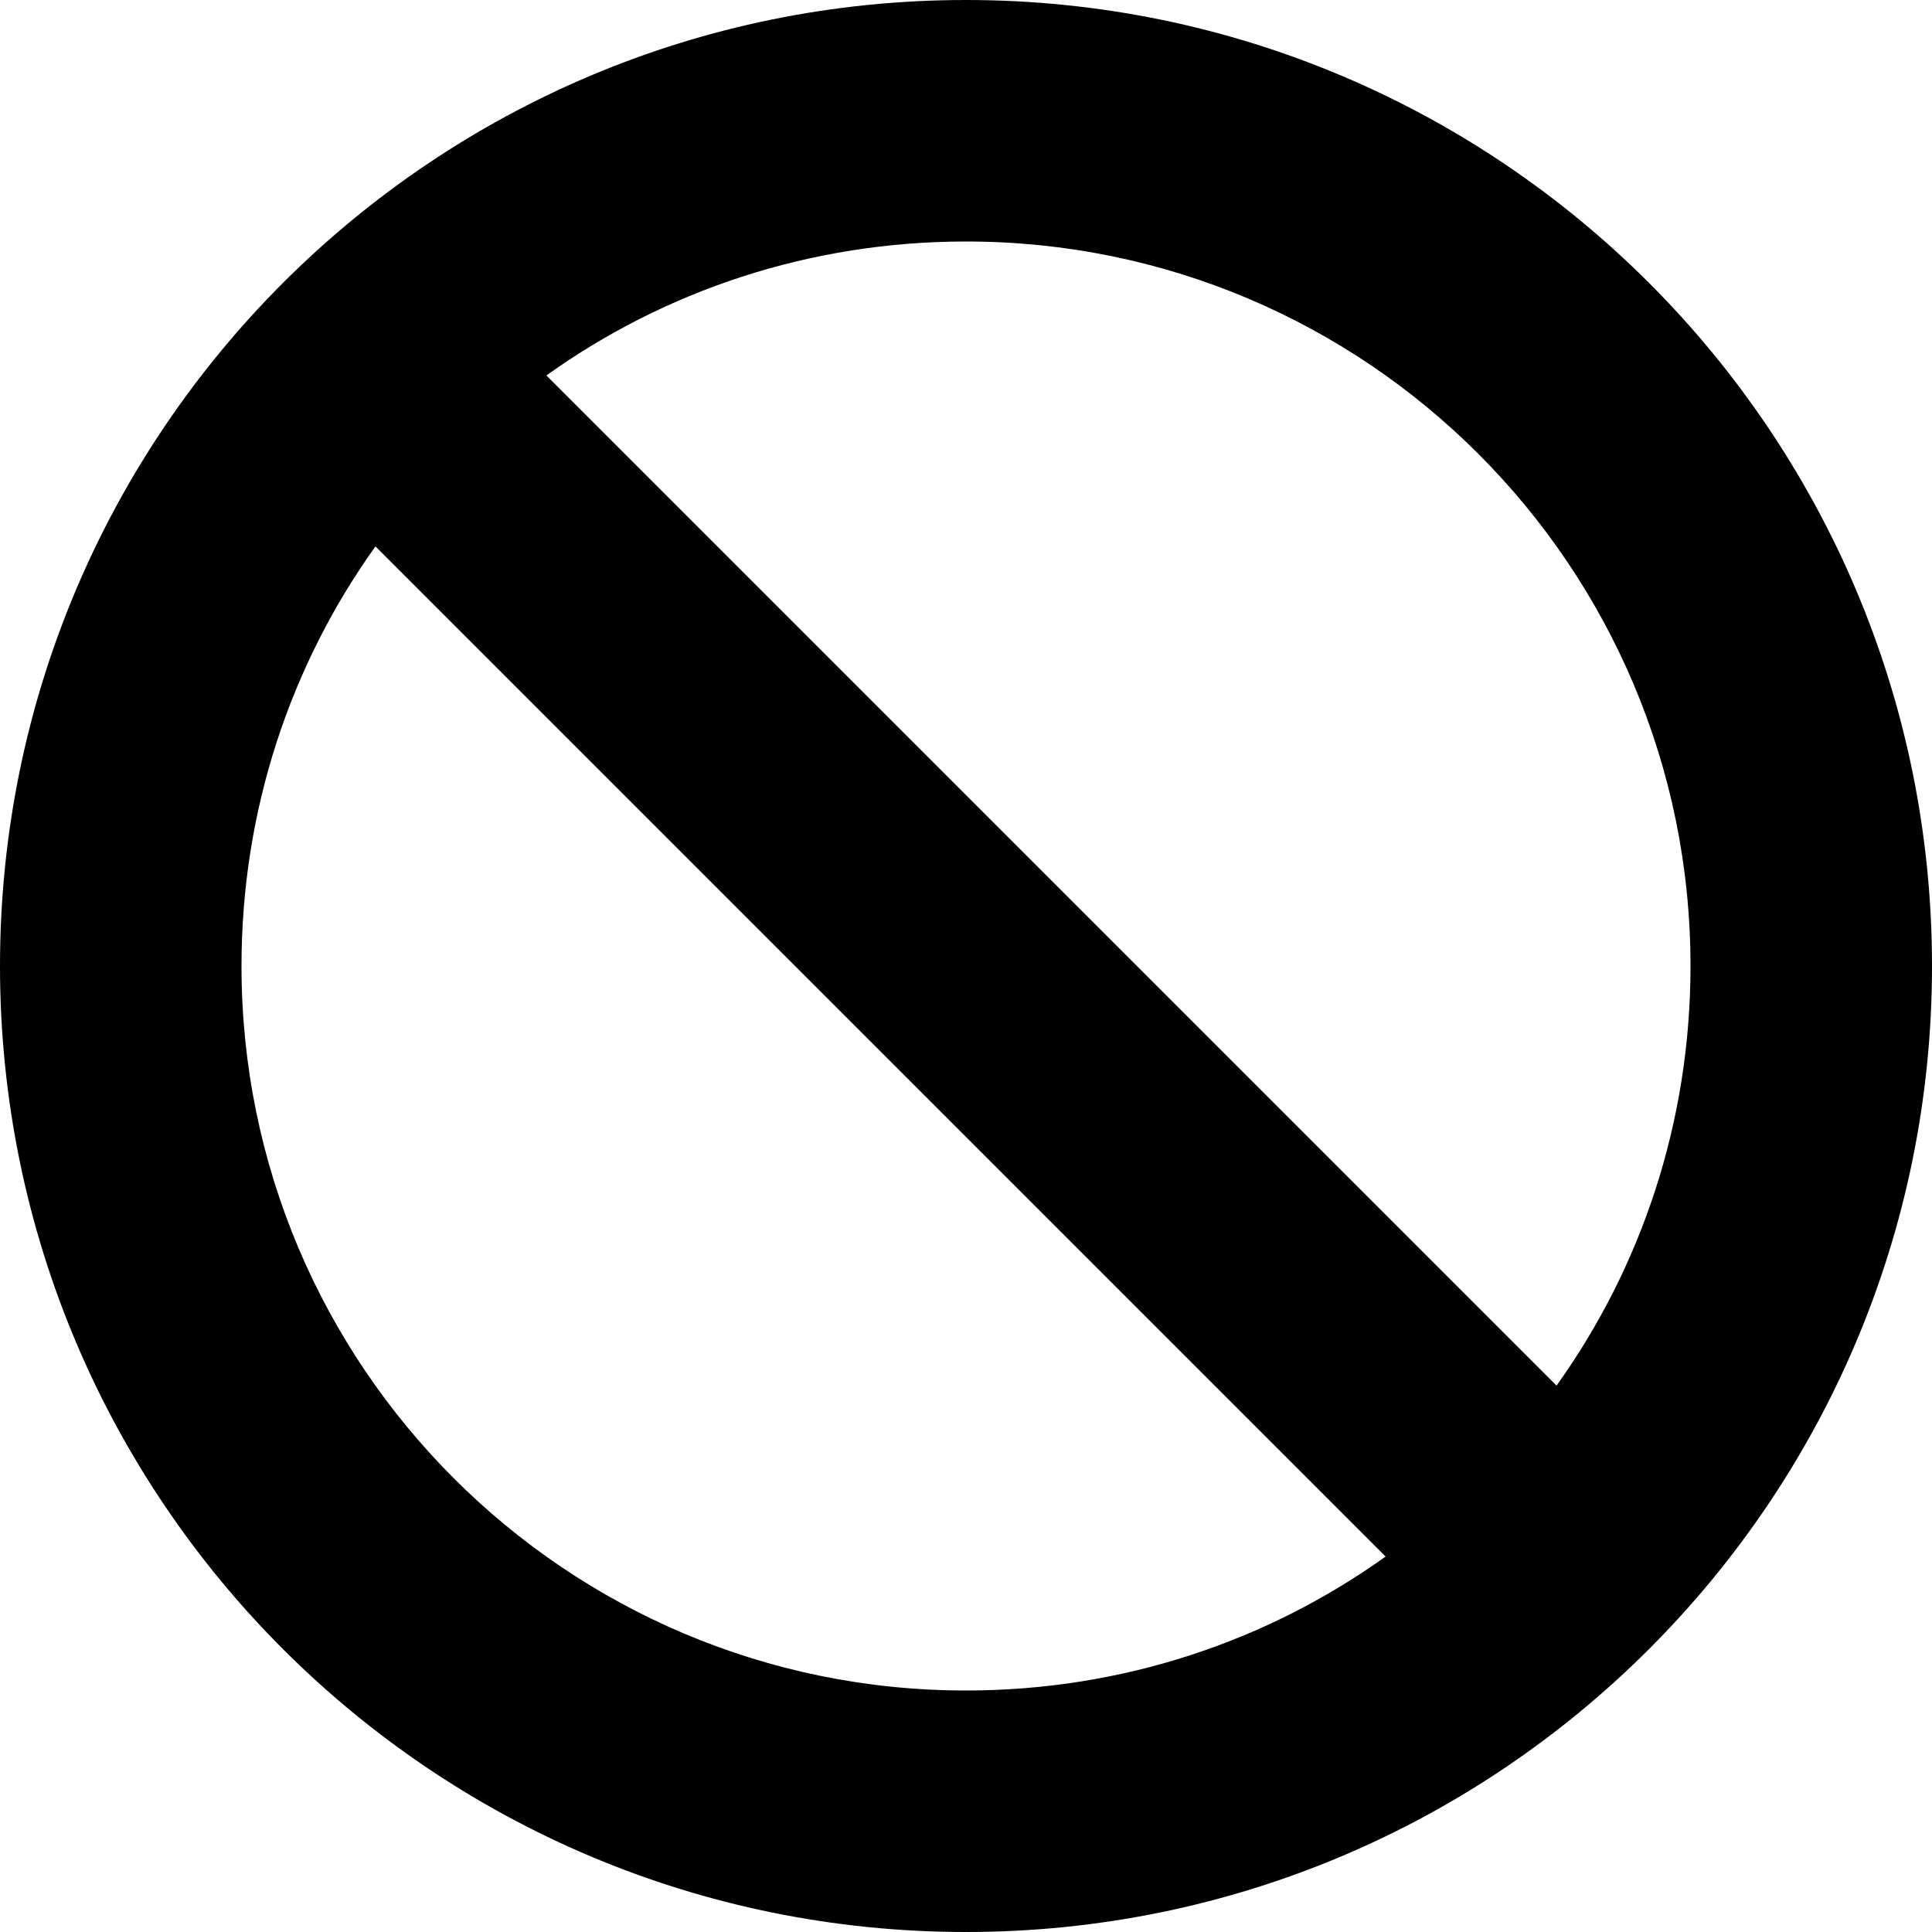
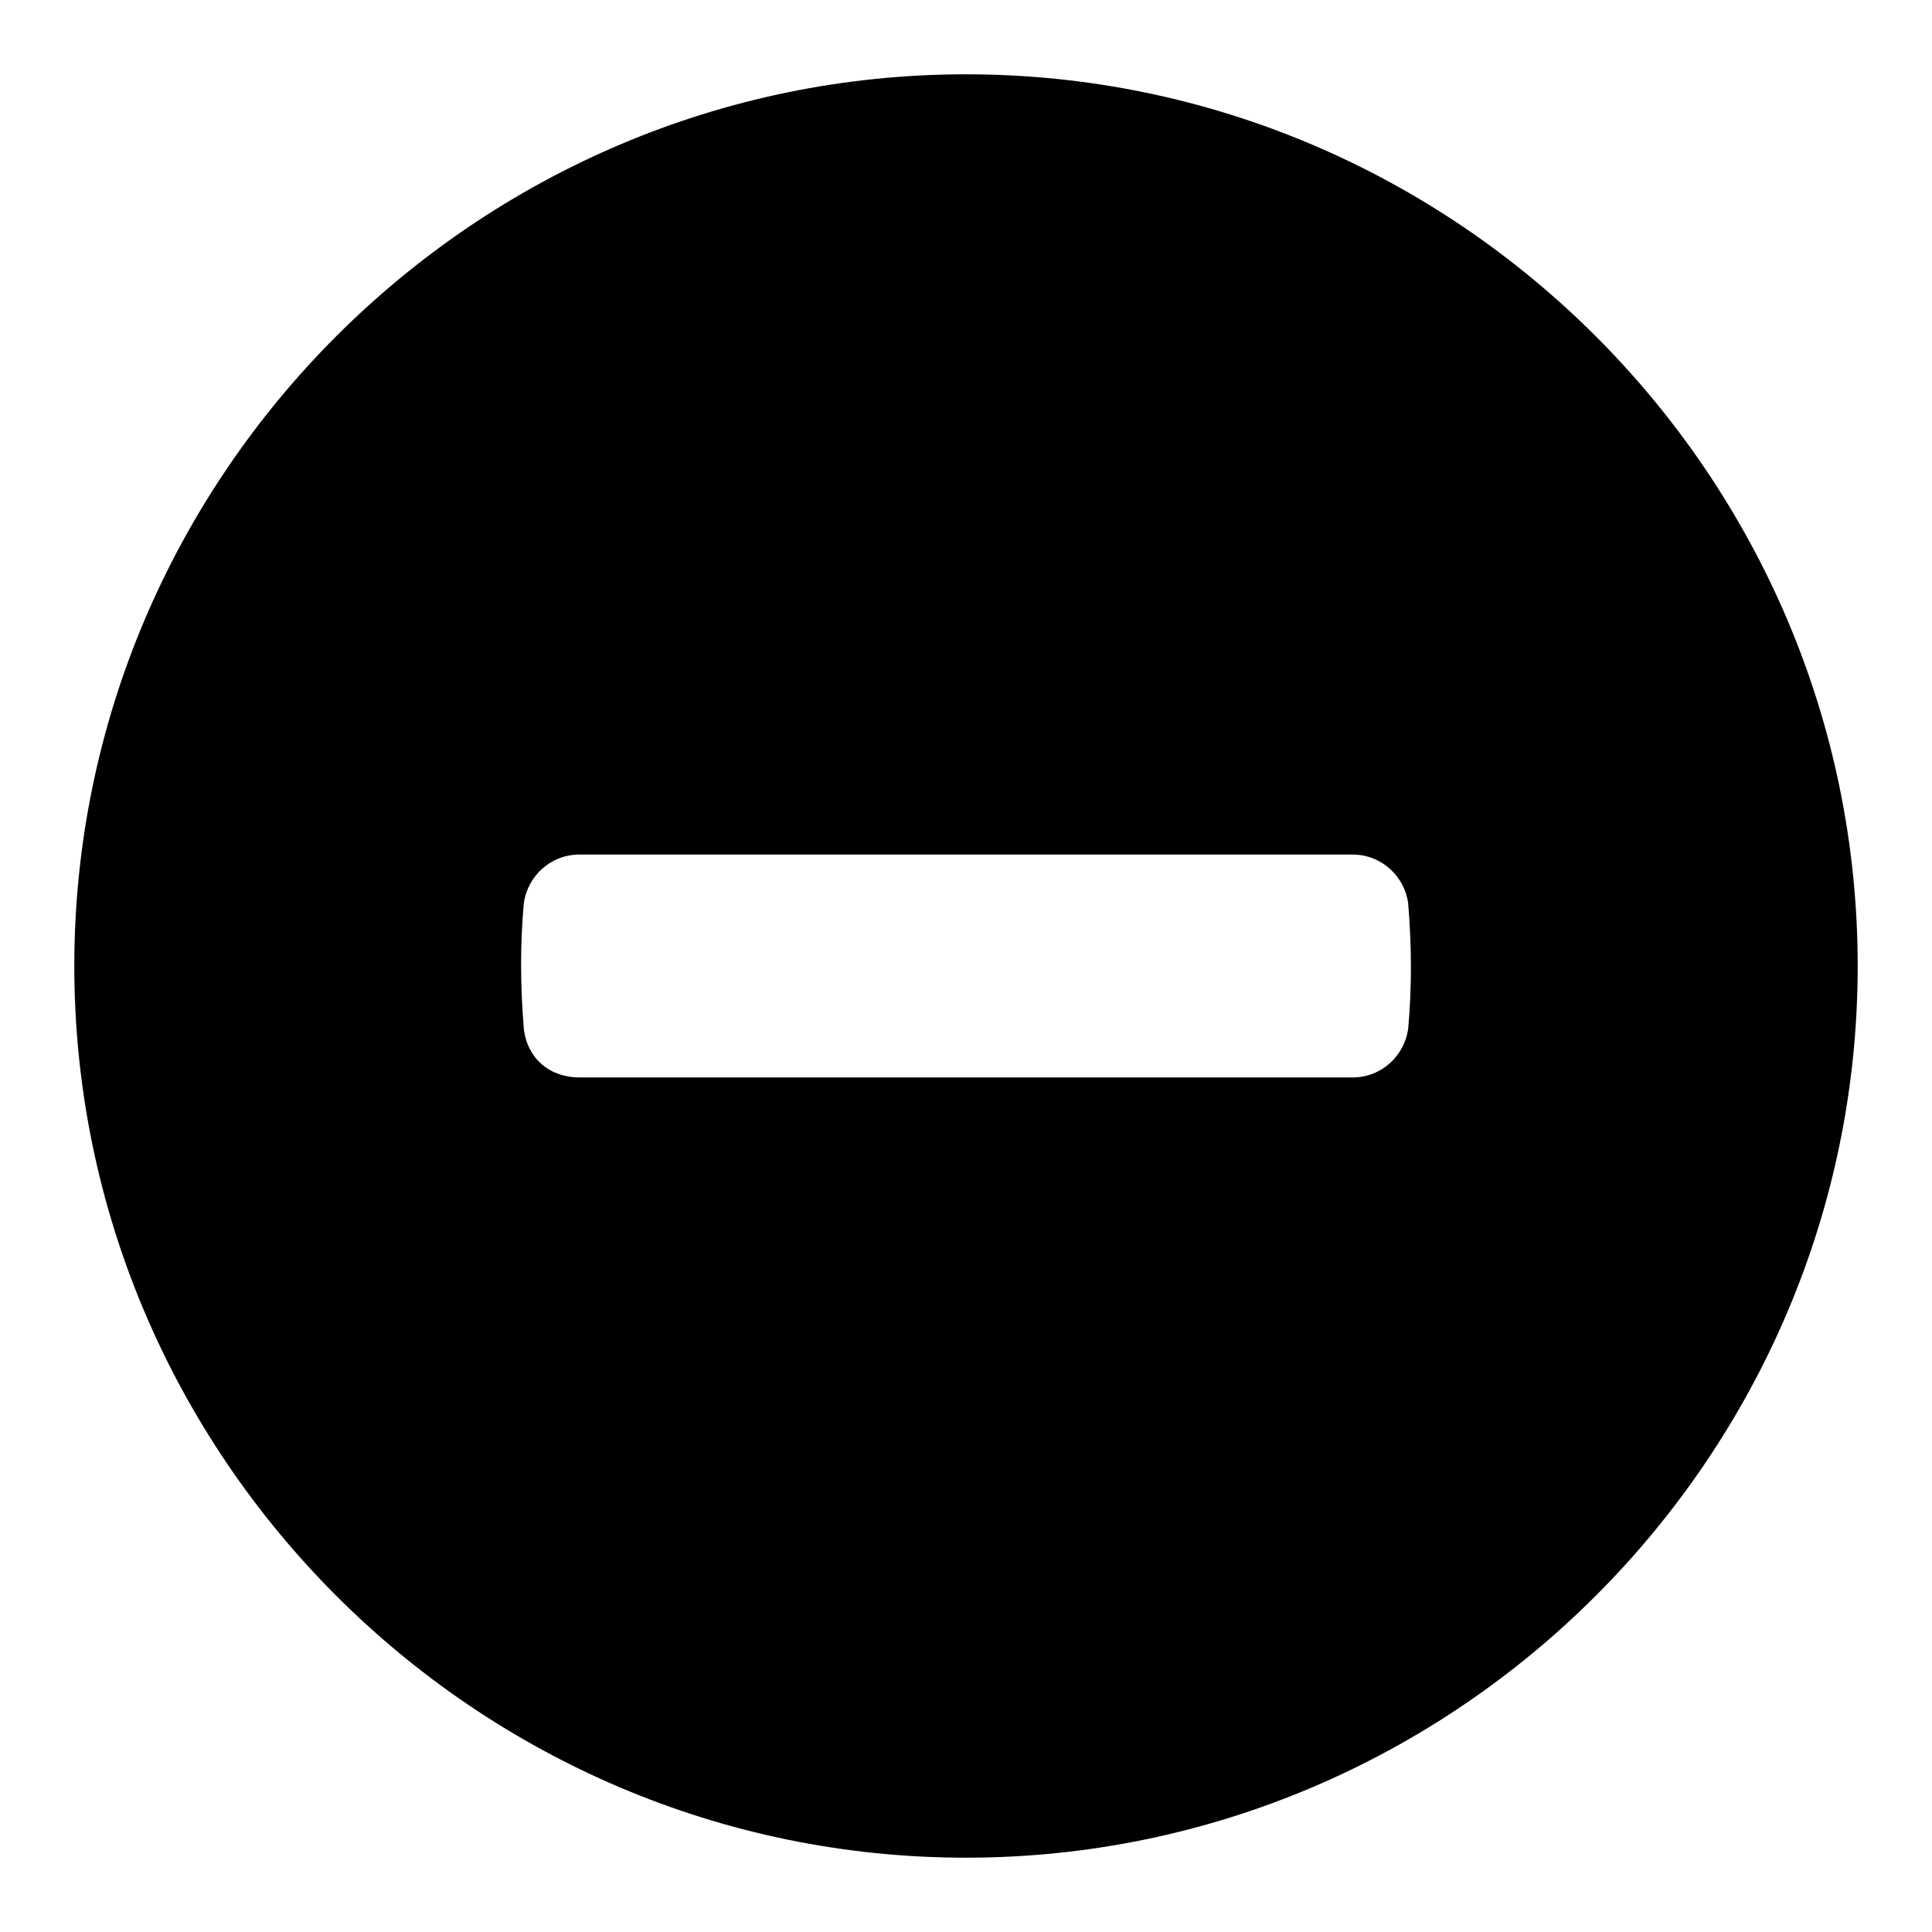
- <svg xmlns="http://www.w3.org/2000/svg" viewBox="0 0 512 512">
-   <path d="M367.2 412.5L99.5 144.8C77.1 176.1 64 214.5 64 256c0 106 86 192 192 192c41.5 0 79.9-13.1 111.2-35.5zm45.3-45.3C434.9 335.9 448 297.5 448 256c0-106-86-192-192-192c-41.5 0-79.9 13.1-111.2 35.5L412.5 367.2zM0 256a256 256 0 1 1 512 0A256 256 0 1 1 0 256z" />
+ <svg xmlns="http://www.w3.org/2000/svg" fill="#000000" width="800px" height="800px" viewBox="0 0 52 52" enable-background="new 0 0 52 52" xml:space="preserve">
+   <path d="M26,2C12.8,2,2,12.8,2,26s10.8,24,24,24s24-10.8,24-24S39.2,2,26,2z M37.9,27.7c-0.1,0.7-0.7,1.3-1.5,1.3  H15.6c-0.8,0-1.4-0.5-1.5-1.3c-0.1-1.2-0.1-2.3,0-3.4c0.1-0.7,0.7-1.3,1.5-1.3h20.8c0.8,0,1.4,0.6,1.5,1.3  C38,25.5,38,26.6,37.9,27.7z" />
</svg>
